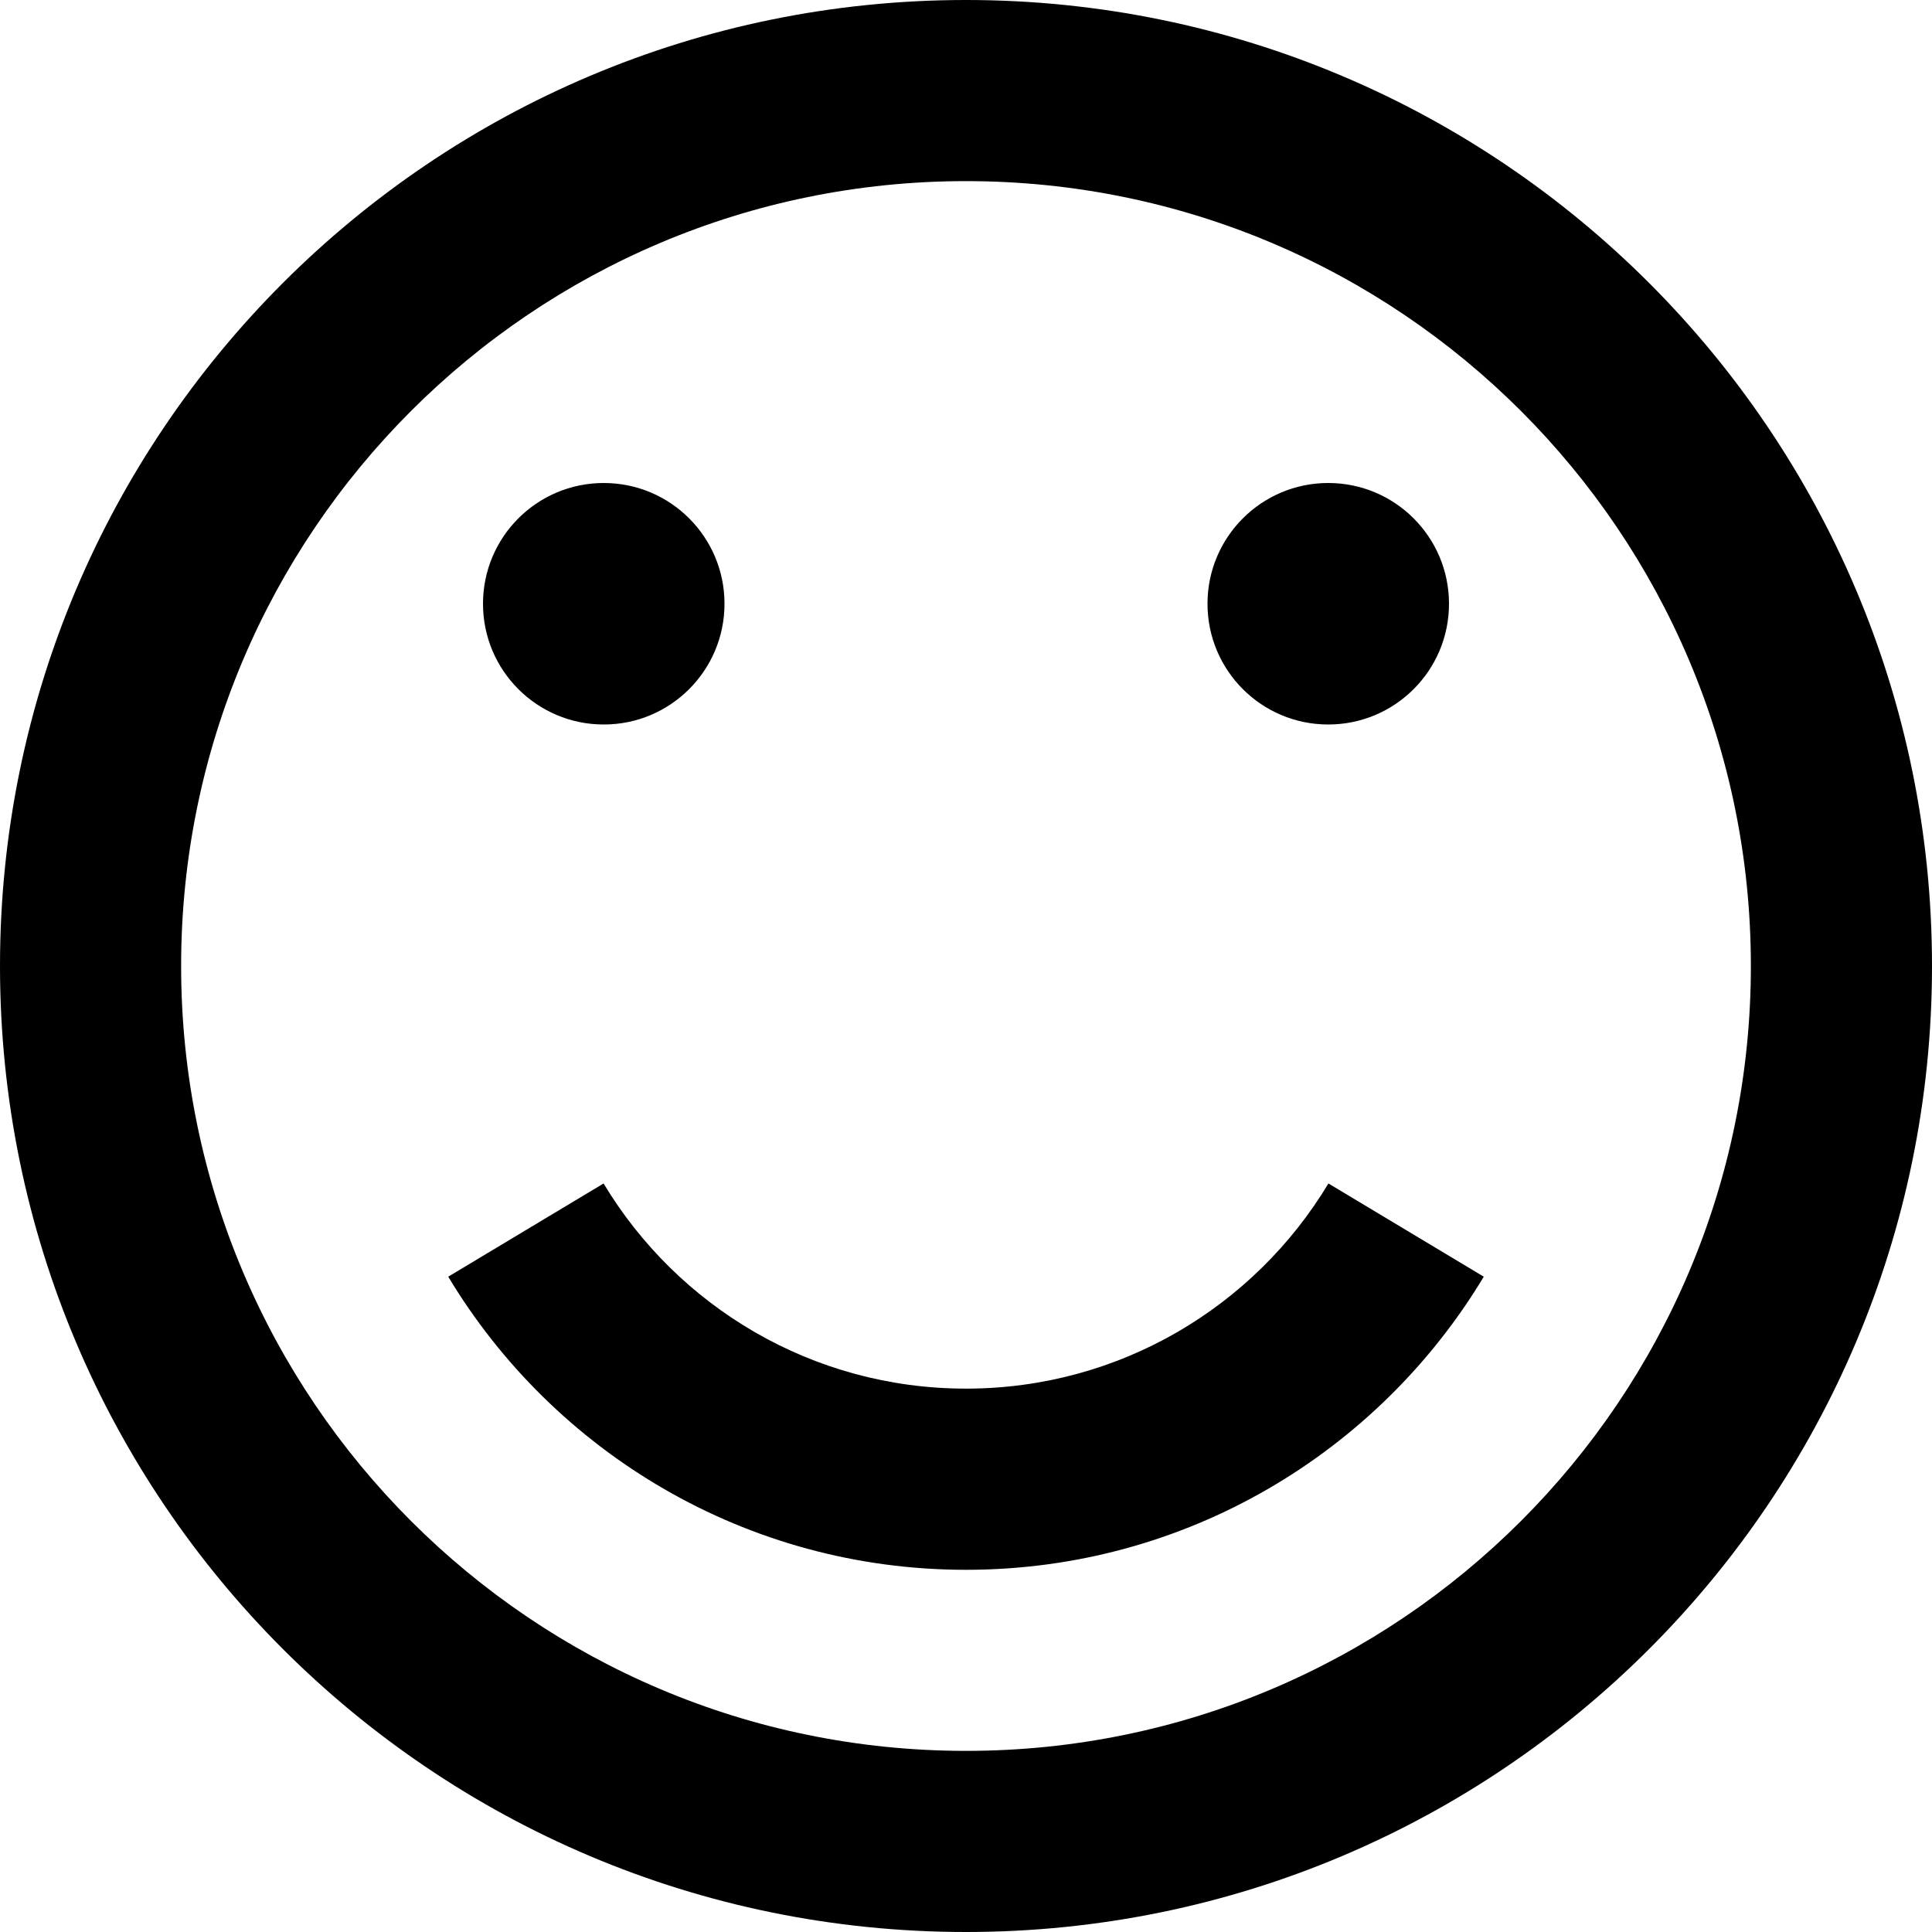
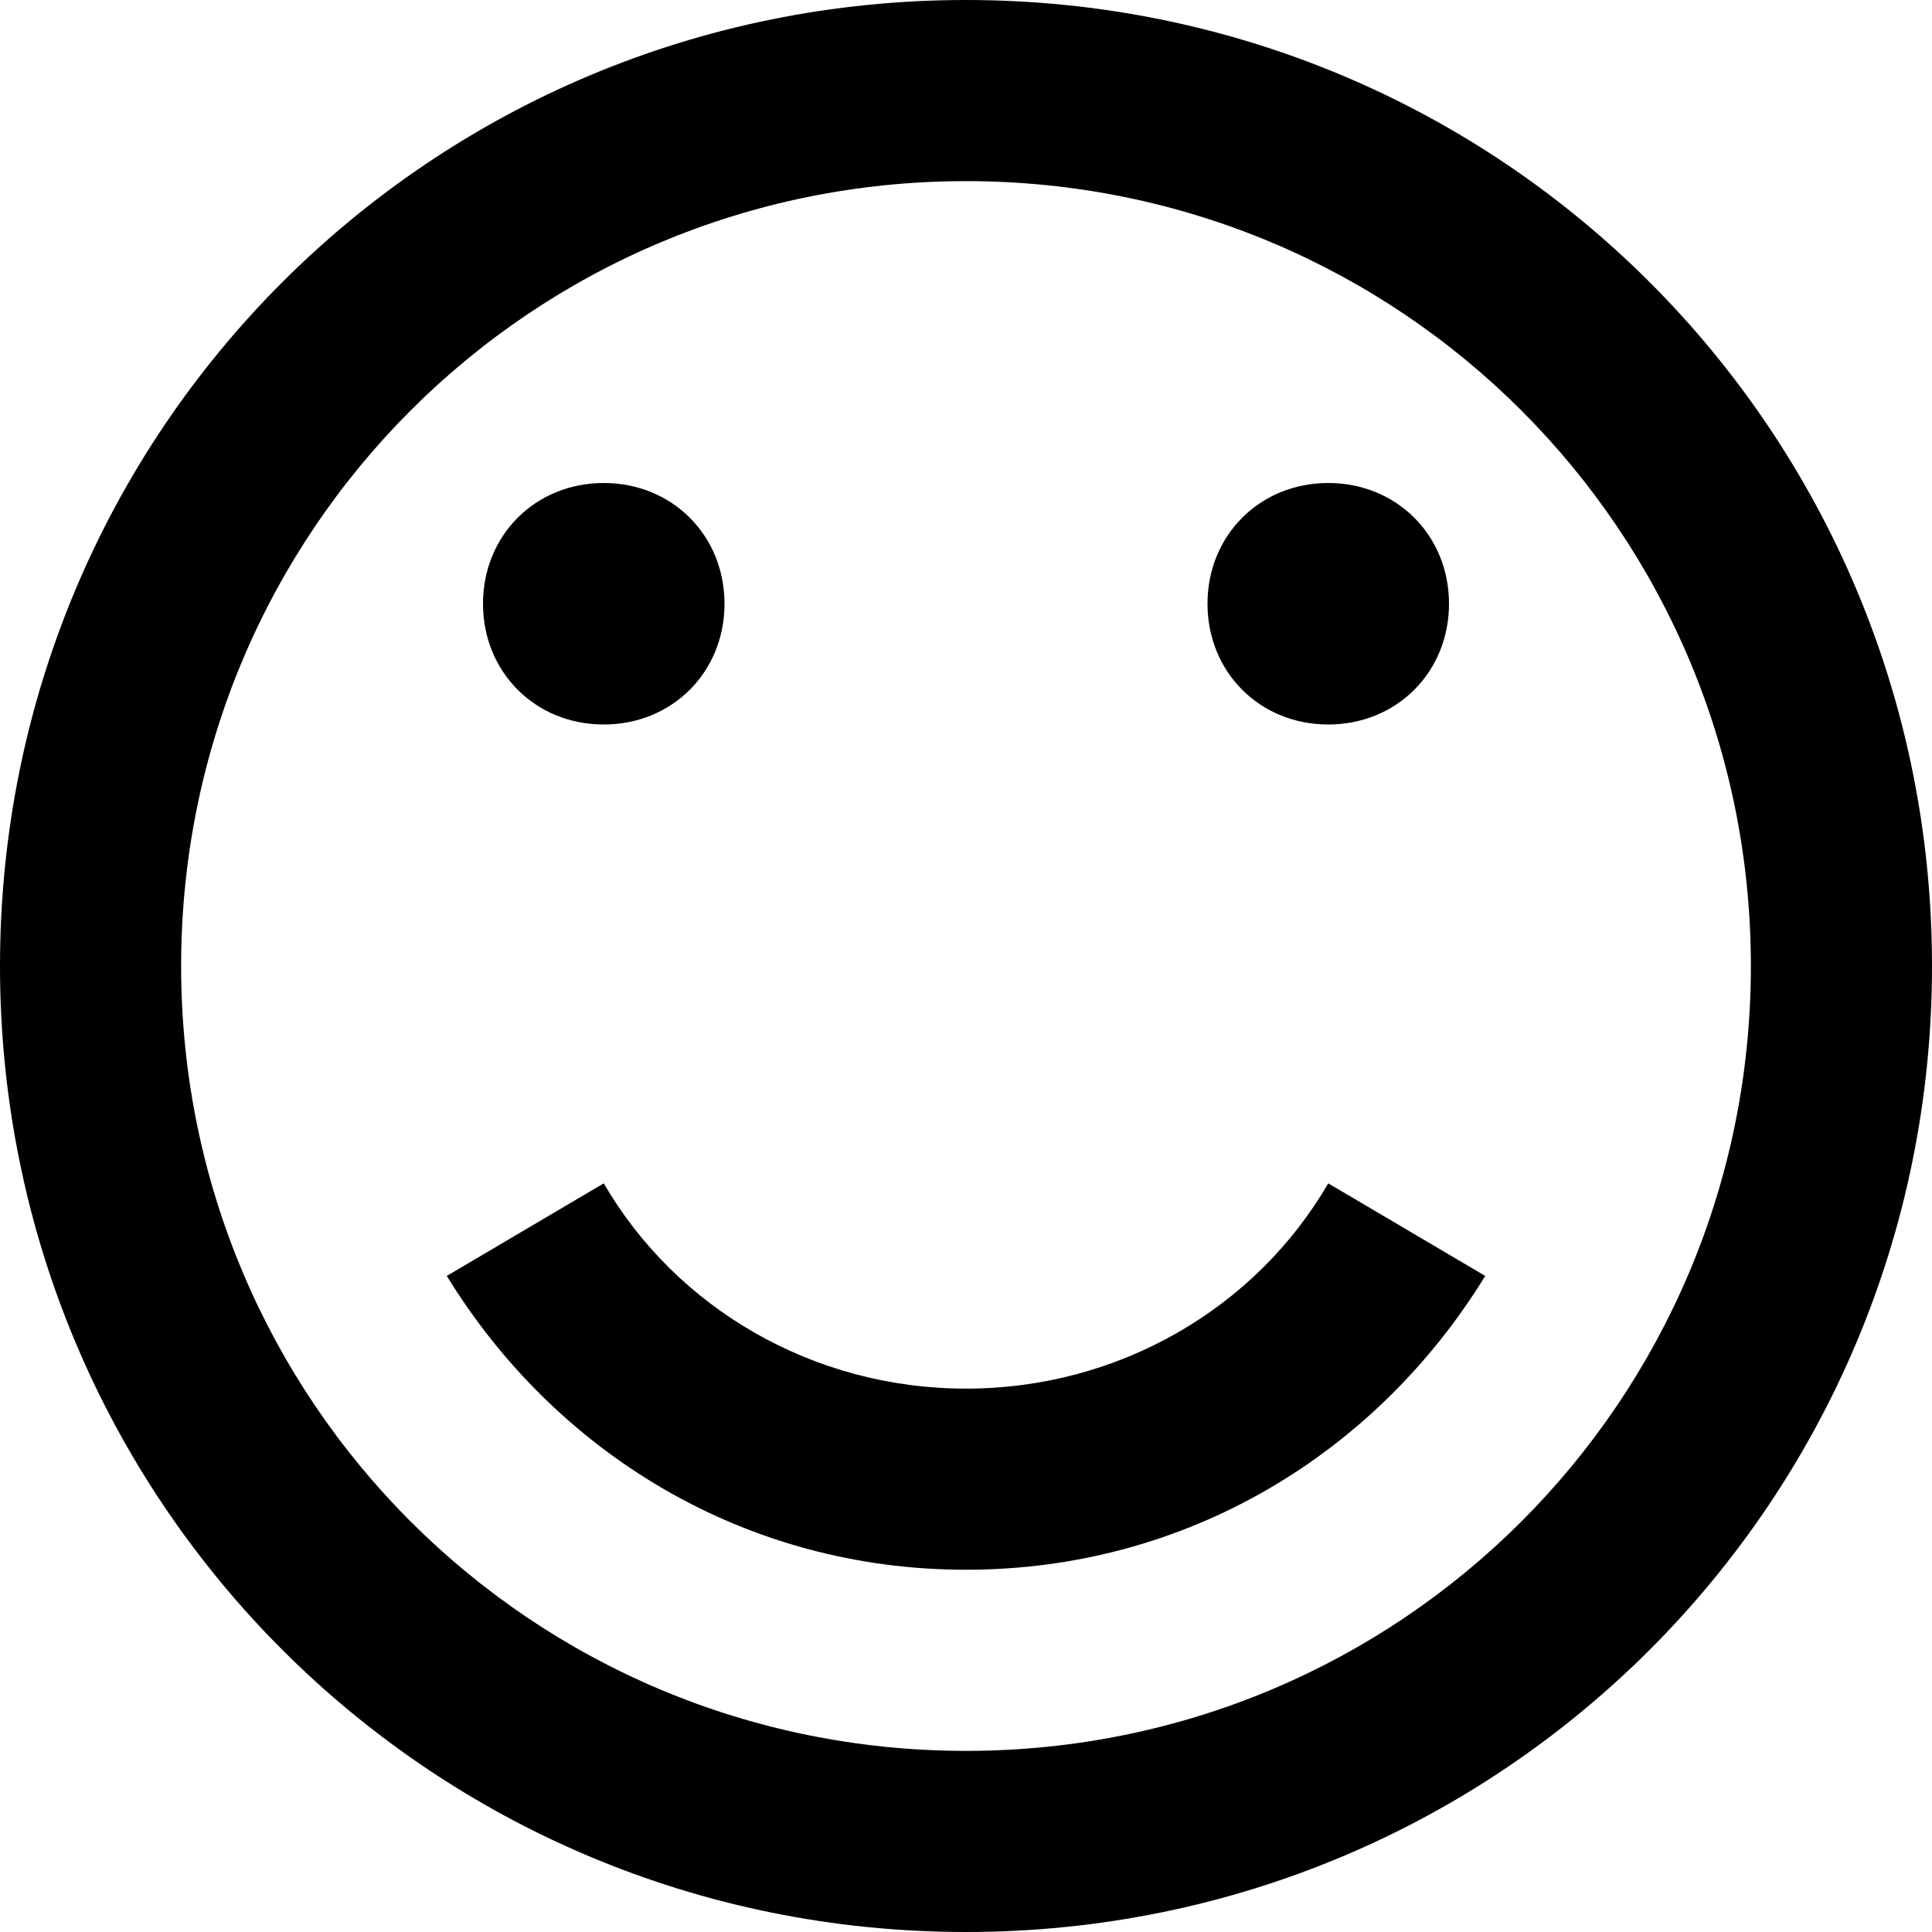
- <svg xmlns="http://www.w3.org/2000/svg" version="1.1" width="32" height="32" viewBox="0 0 32 32">
-   <path fill="#000000" d="M16 32c8.837 0 16-7.163 16-16s-7.163-16-16-16-16 7.163-16 16 7.163 16 16 16zM16 3c7.18 0 13 5.82 13 13s-5.82 13-13 13-13-5.82-13-13 5.82-13 13-13zM8 10c0-1.105 0.895-2 2-2s2 0.895 2 2c0 1.105-0.895 2-2 2s-2-0.895-2-2zM20 10c0-1.105 0.895-2 2-2s2 0.895 2 2c0 1.105-0.895 2-2 2s-2-0.895-2-2zM22.003 19.602l2.573 1.544c-1.749 2.908-4.935 4.855-8.576 4.855s-6.827-1.946-8.576-4.855l2.573-1.544c1.224 2.036 3.454 3.398 6.003 3.398s4.779-1.362 6.003-3.398z" />
+ <svg xmlns="http://www.w3.org/2000/svg" width="48px" height="48px" viewBox="0 0 48 48" version="1.1">
+   <defs />
+   <g id="Page-1" stroke="none" stroke-width="1" fill="none" fill-rule="evenodd">
+     <g id="smile_2" fill="#000000">
+       <g id="레이어_1">
+         <path d="M24,48 C37.3,48 48,37.3 48,24 C48,10.7 37.3,0 24,0 C10.7,0 0,10.7 0,24 C0,37.3 10.7,48 24,48 Z M24,4.5 C34.8,4.5 43.5,13.2 43.5,24 C43.5,34.8 34.8,43.5 24,43.5 C13.2,43.5 4.5,34.8 4.5,24 C4.5,13.2 13.2,4.5 24,4.5 Z M12,15 C12,13.3 13.3,12 15,12 C16.7,12 18,13.3 18,15 C18,16.7 16.7,18 15,18 C13.3,18 12,16.7 12,15 Z M30,15 C30,13.3 31.3,12 33,12 C34.7,12 36,13.3 36,15 C36,16.7 34.7,18 33,18 C31.3,18 30,16.7 30,15 Z M33,29.4 L36.9,31.7 C34.2,36.1 29.5,39 24,39 C18.5,39 13.8,36.1 11.1,31.7 L15,29.4 C16.8,32.5 20.2,34.5 24,34.5 C27.8,34.5 31.2,32.5 33,29.4 Z" id="Shape" />
+       </g>
+     </g>
+   </g>
</svg>
